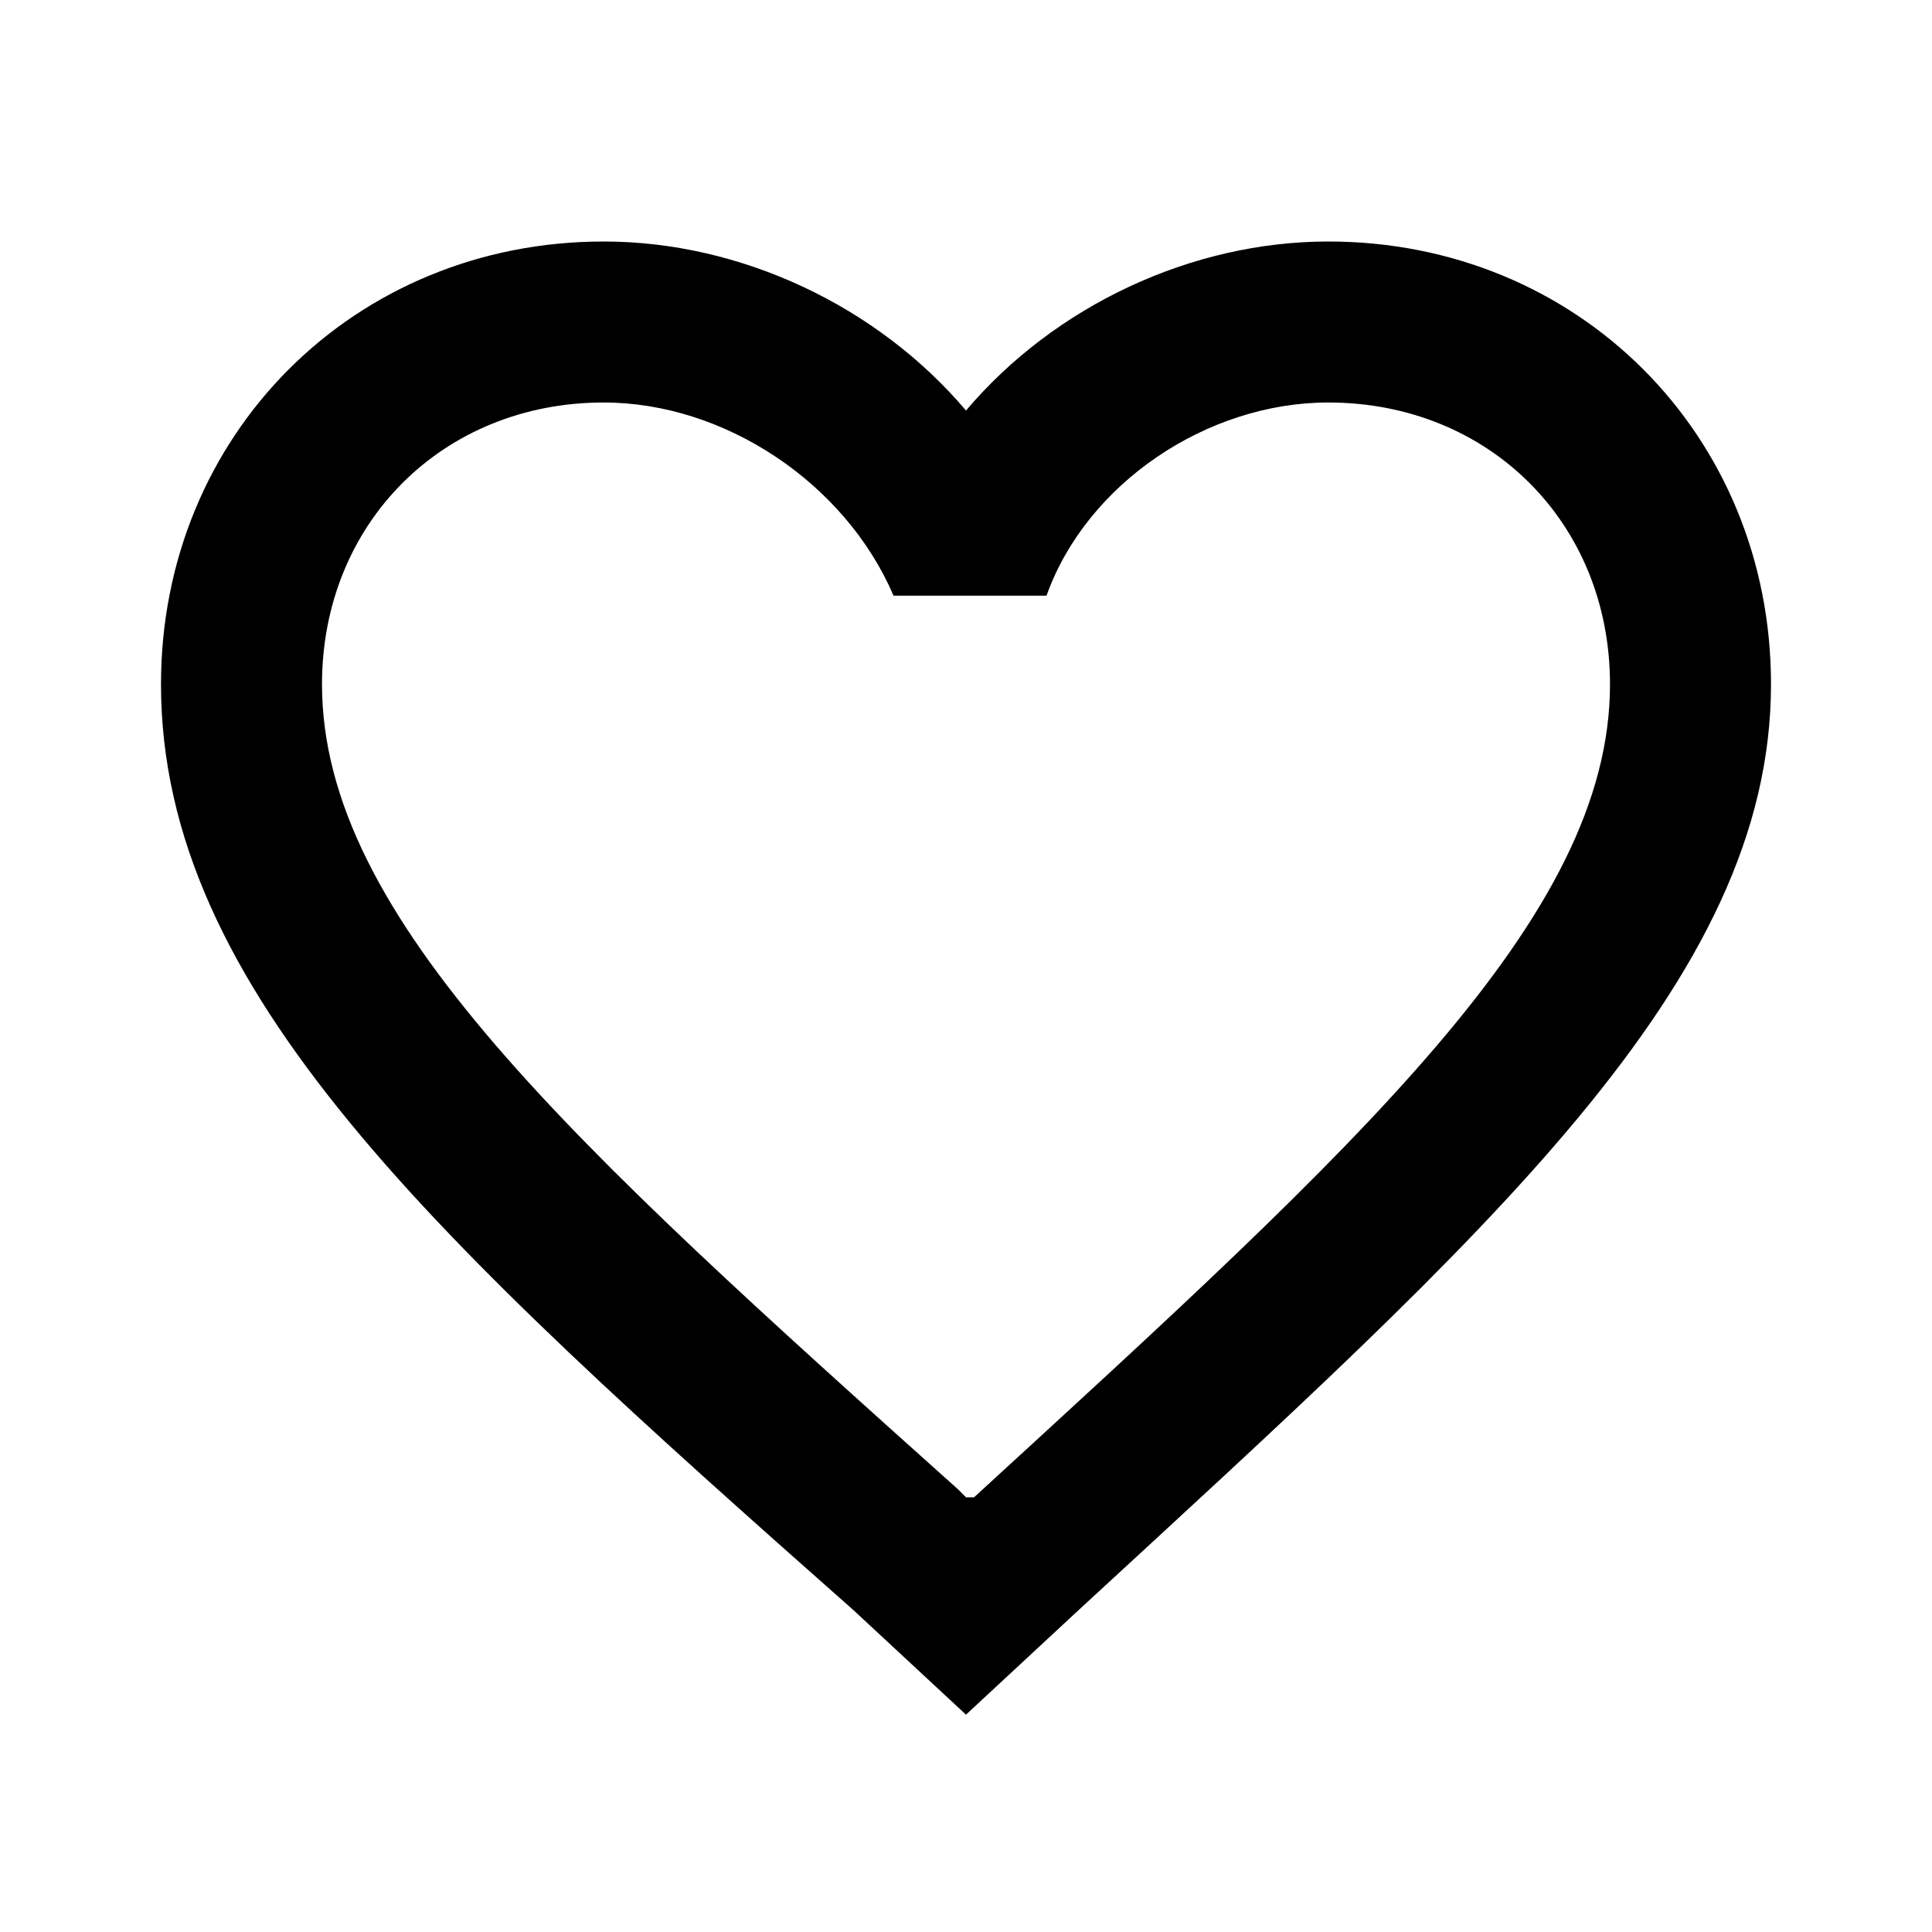
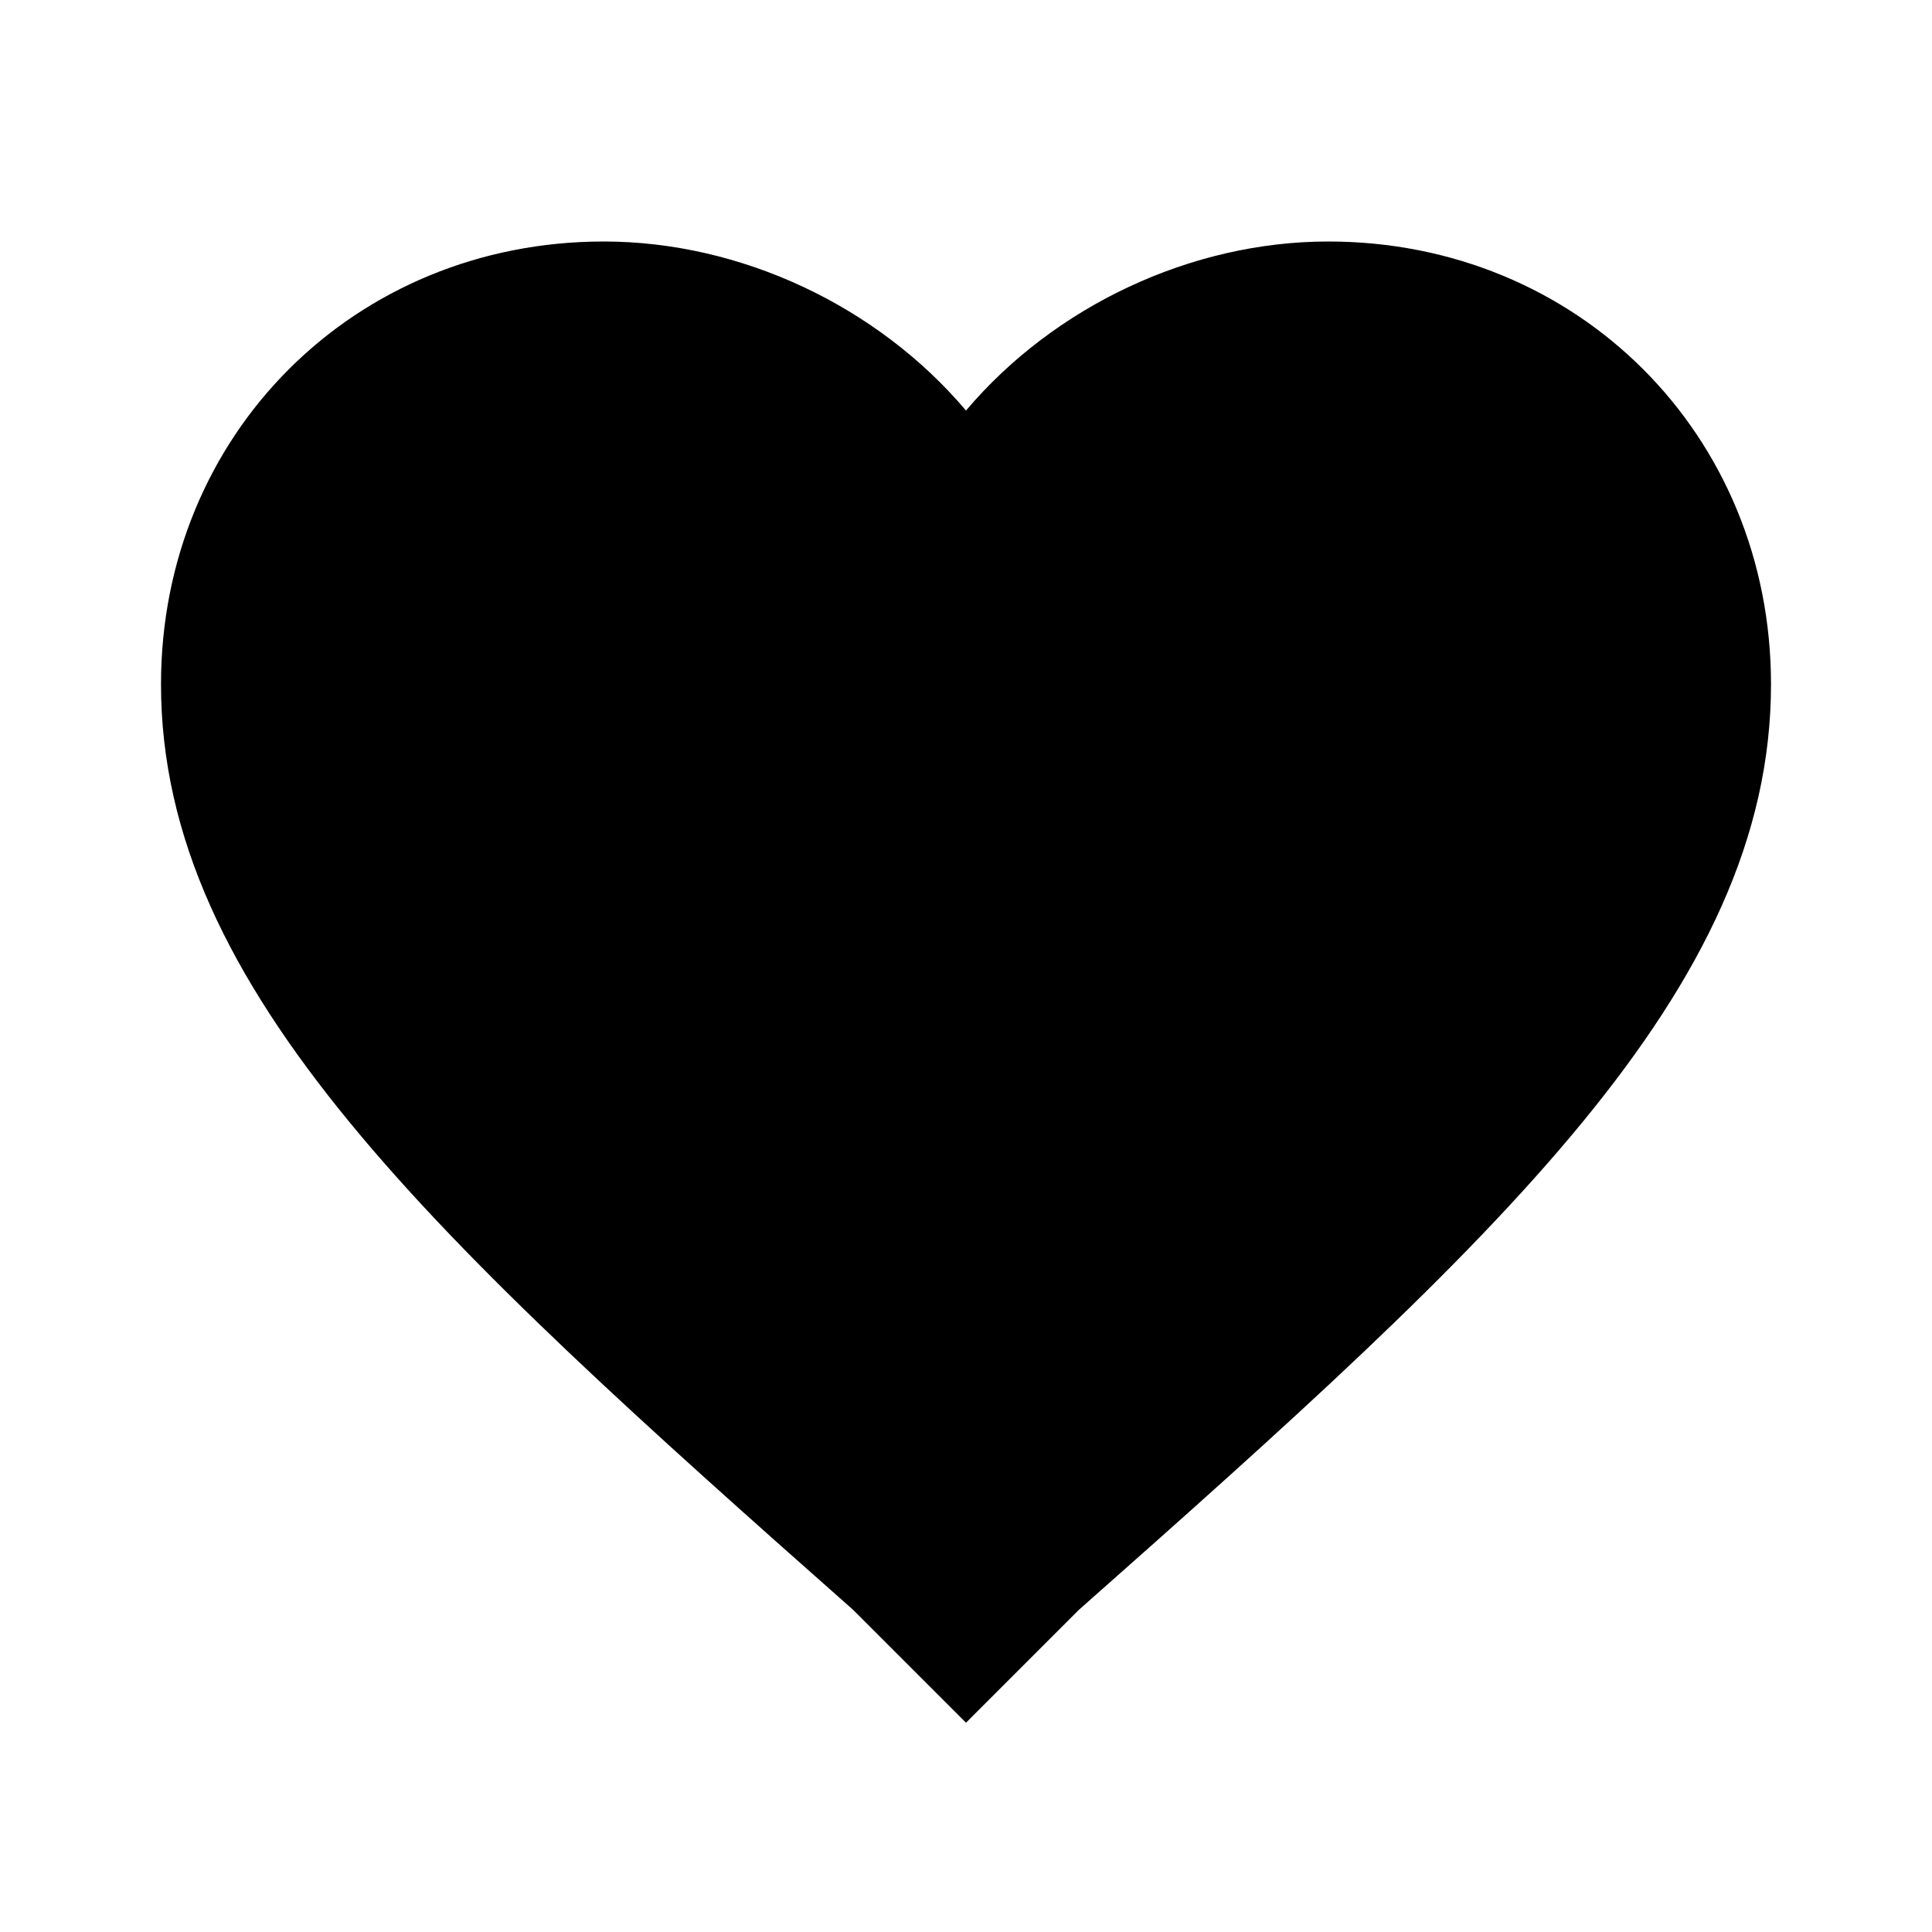
<svg xmlns="http://www.w3.org/2000/svg" viewBox="0 0 24 24" style="pointer-events: none; display: block;">
-   <g id="favorite-outline">
-     <path d="M16.5,3c-1.7,0-3.4,0.8-4.5,2.1C10.9,3.8,9.2,3,7.5,3C4.4,3,2,5.4,2,8.5c0,3.8,3.4,6.9,8.6,11.5l1.4,1.3l1.4-1.3c5.1-4.7,8.6-7.8,8.6-11.5C22,5.4,19.6,3,16.5,3z M12.1,18.6L12,18.6l-0.1-0.1C7.1,14.2,4,11.4,4,8.5C4,6.5,5.5,5,7.5,5c1.5,0,3,1,3.6,2.4h1.9C13.5,6,15,5,16.5,5c2,0,3.5,1.5,3.5,3.5C20,11.4,16.9,14.2,12.1,18.6z" />
+   <g id="favorite">
+     <path d="M12,21.4L10.6,20C5.4,15.4,2,12.3,2,8.5C2,5.4,4.4,3,7.5,3c1.7,0,3.4,0.8,4.5,2.1C13.1,3.8,14.8,3,16.5,3C19.6,3,22,5.4,22,8.5c0,3.8-3.4,6.9-8.6,11.5L12,21.4z" />
  </g>
</svg>
